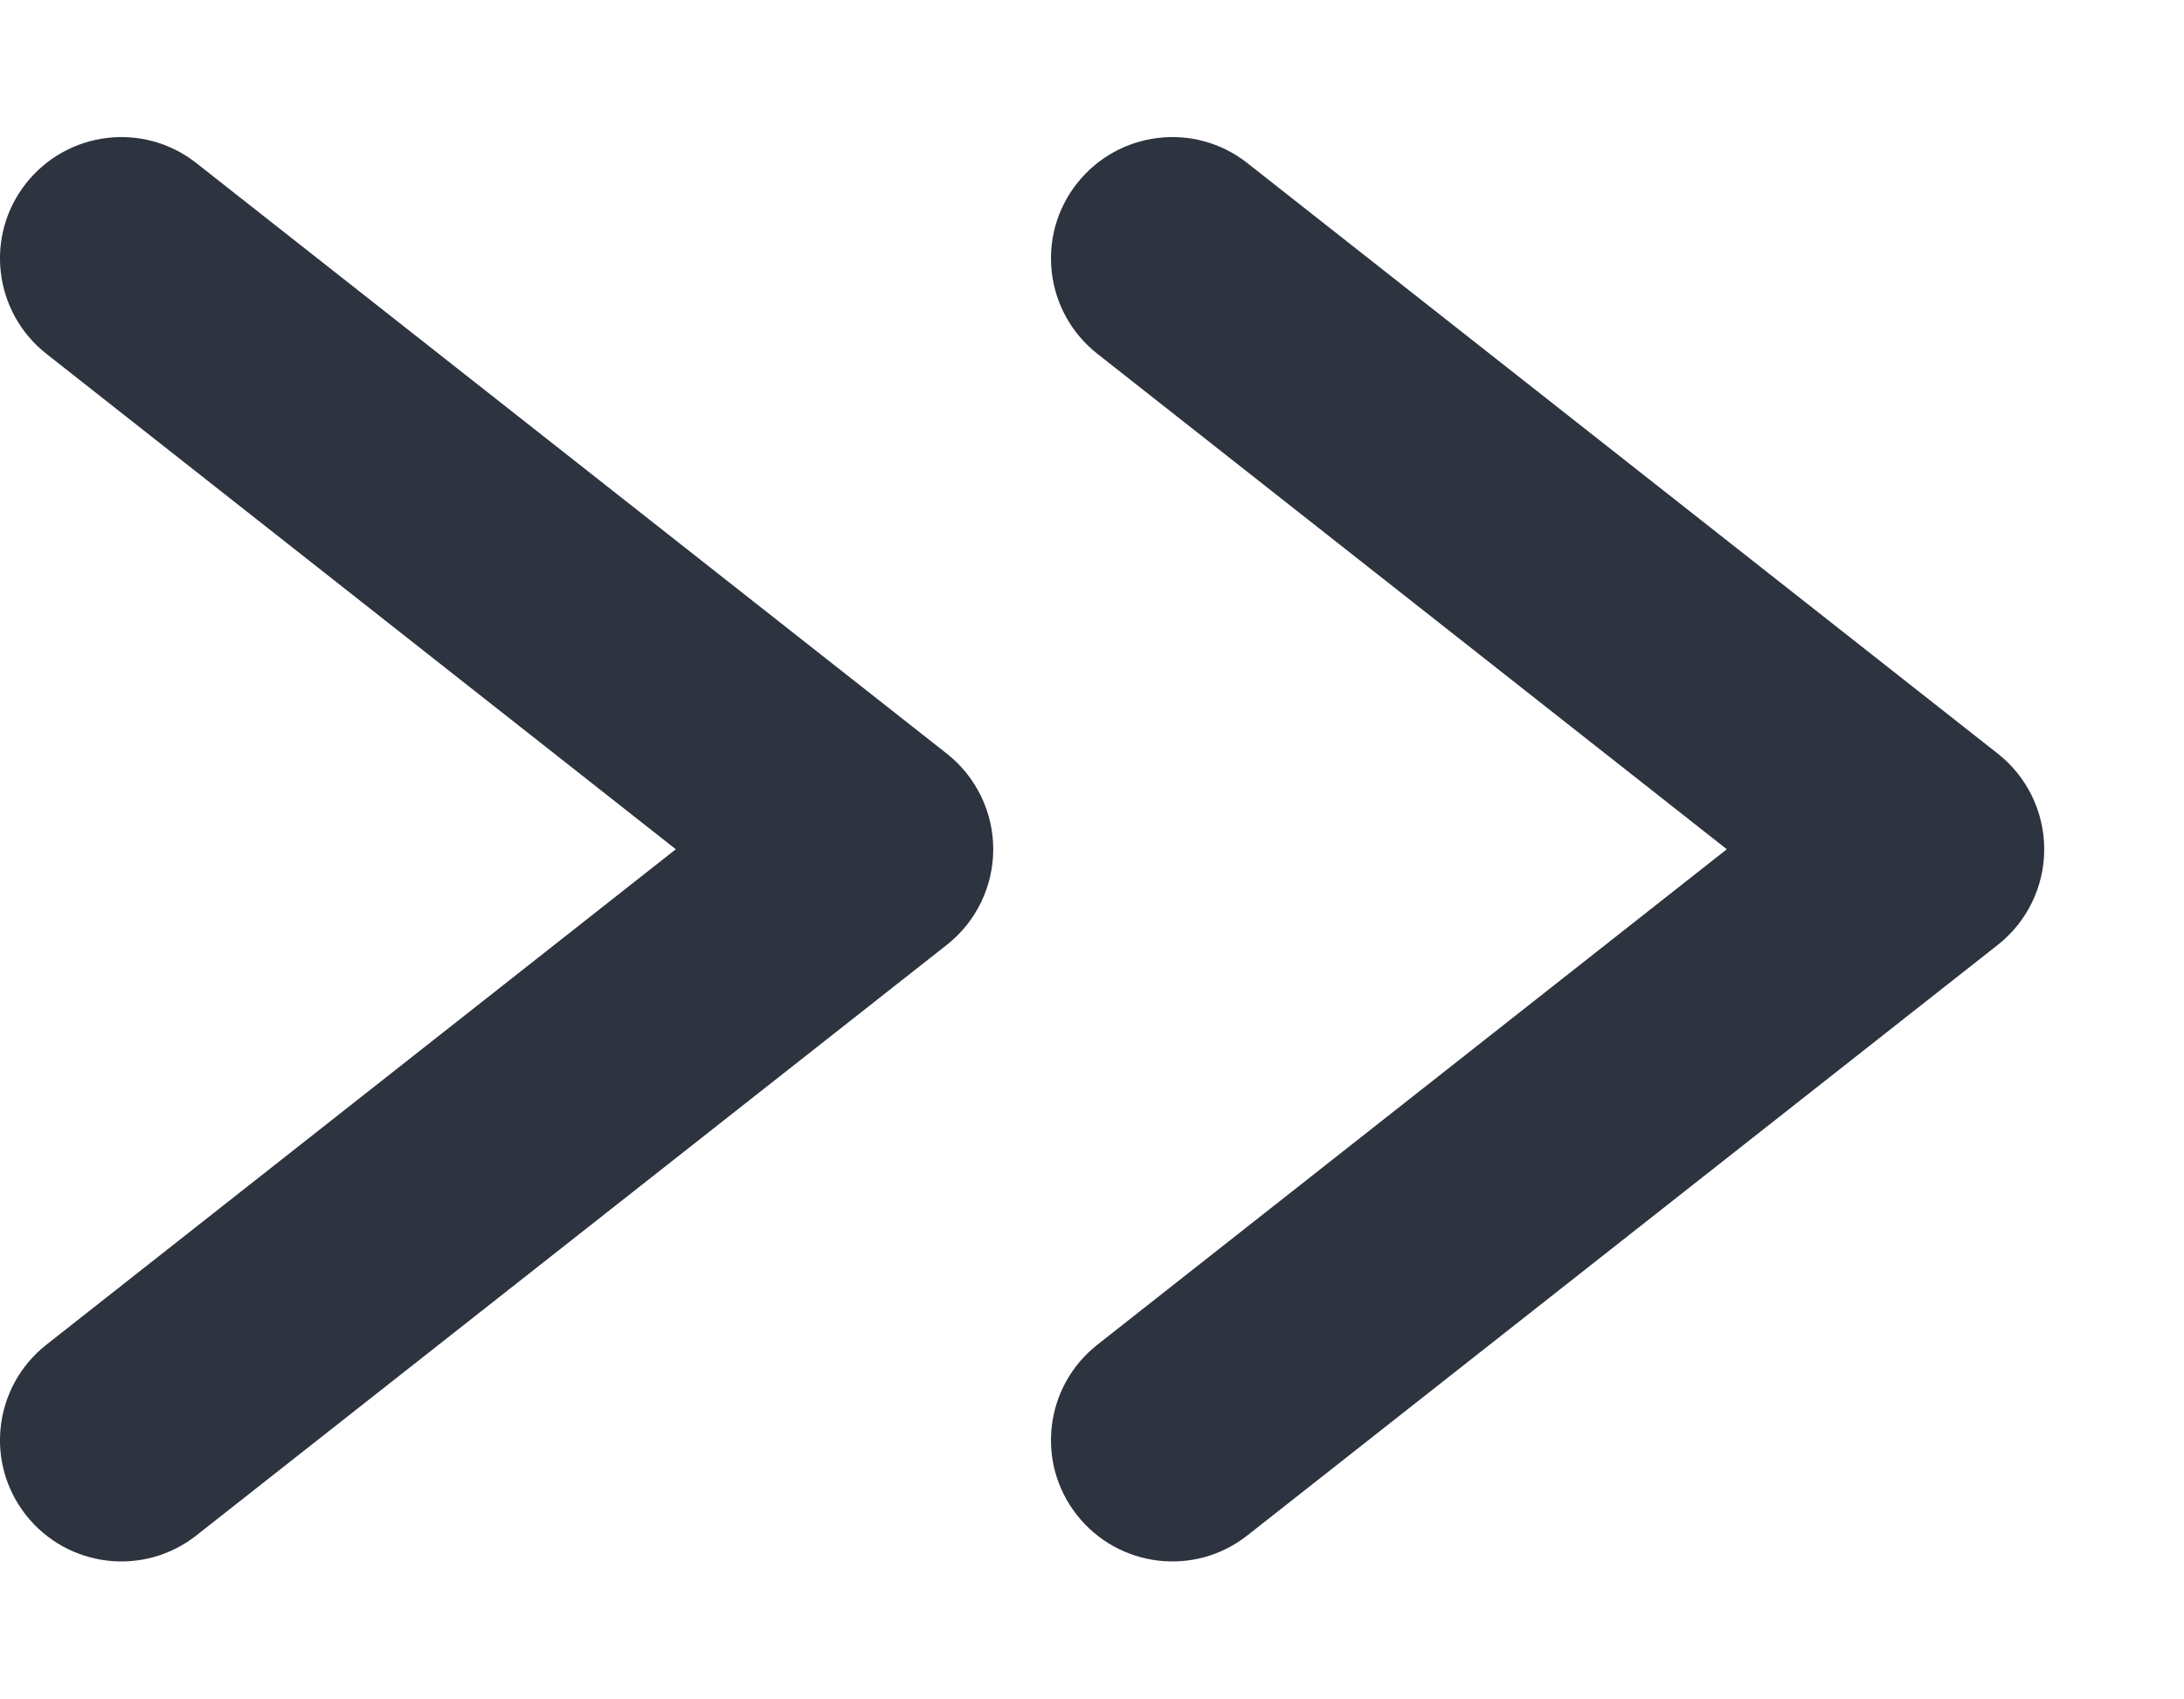
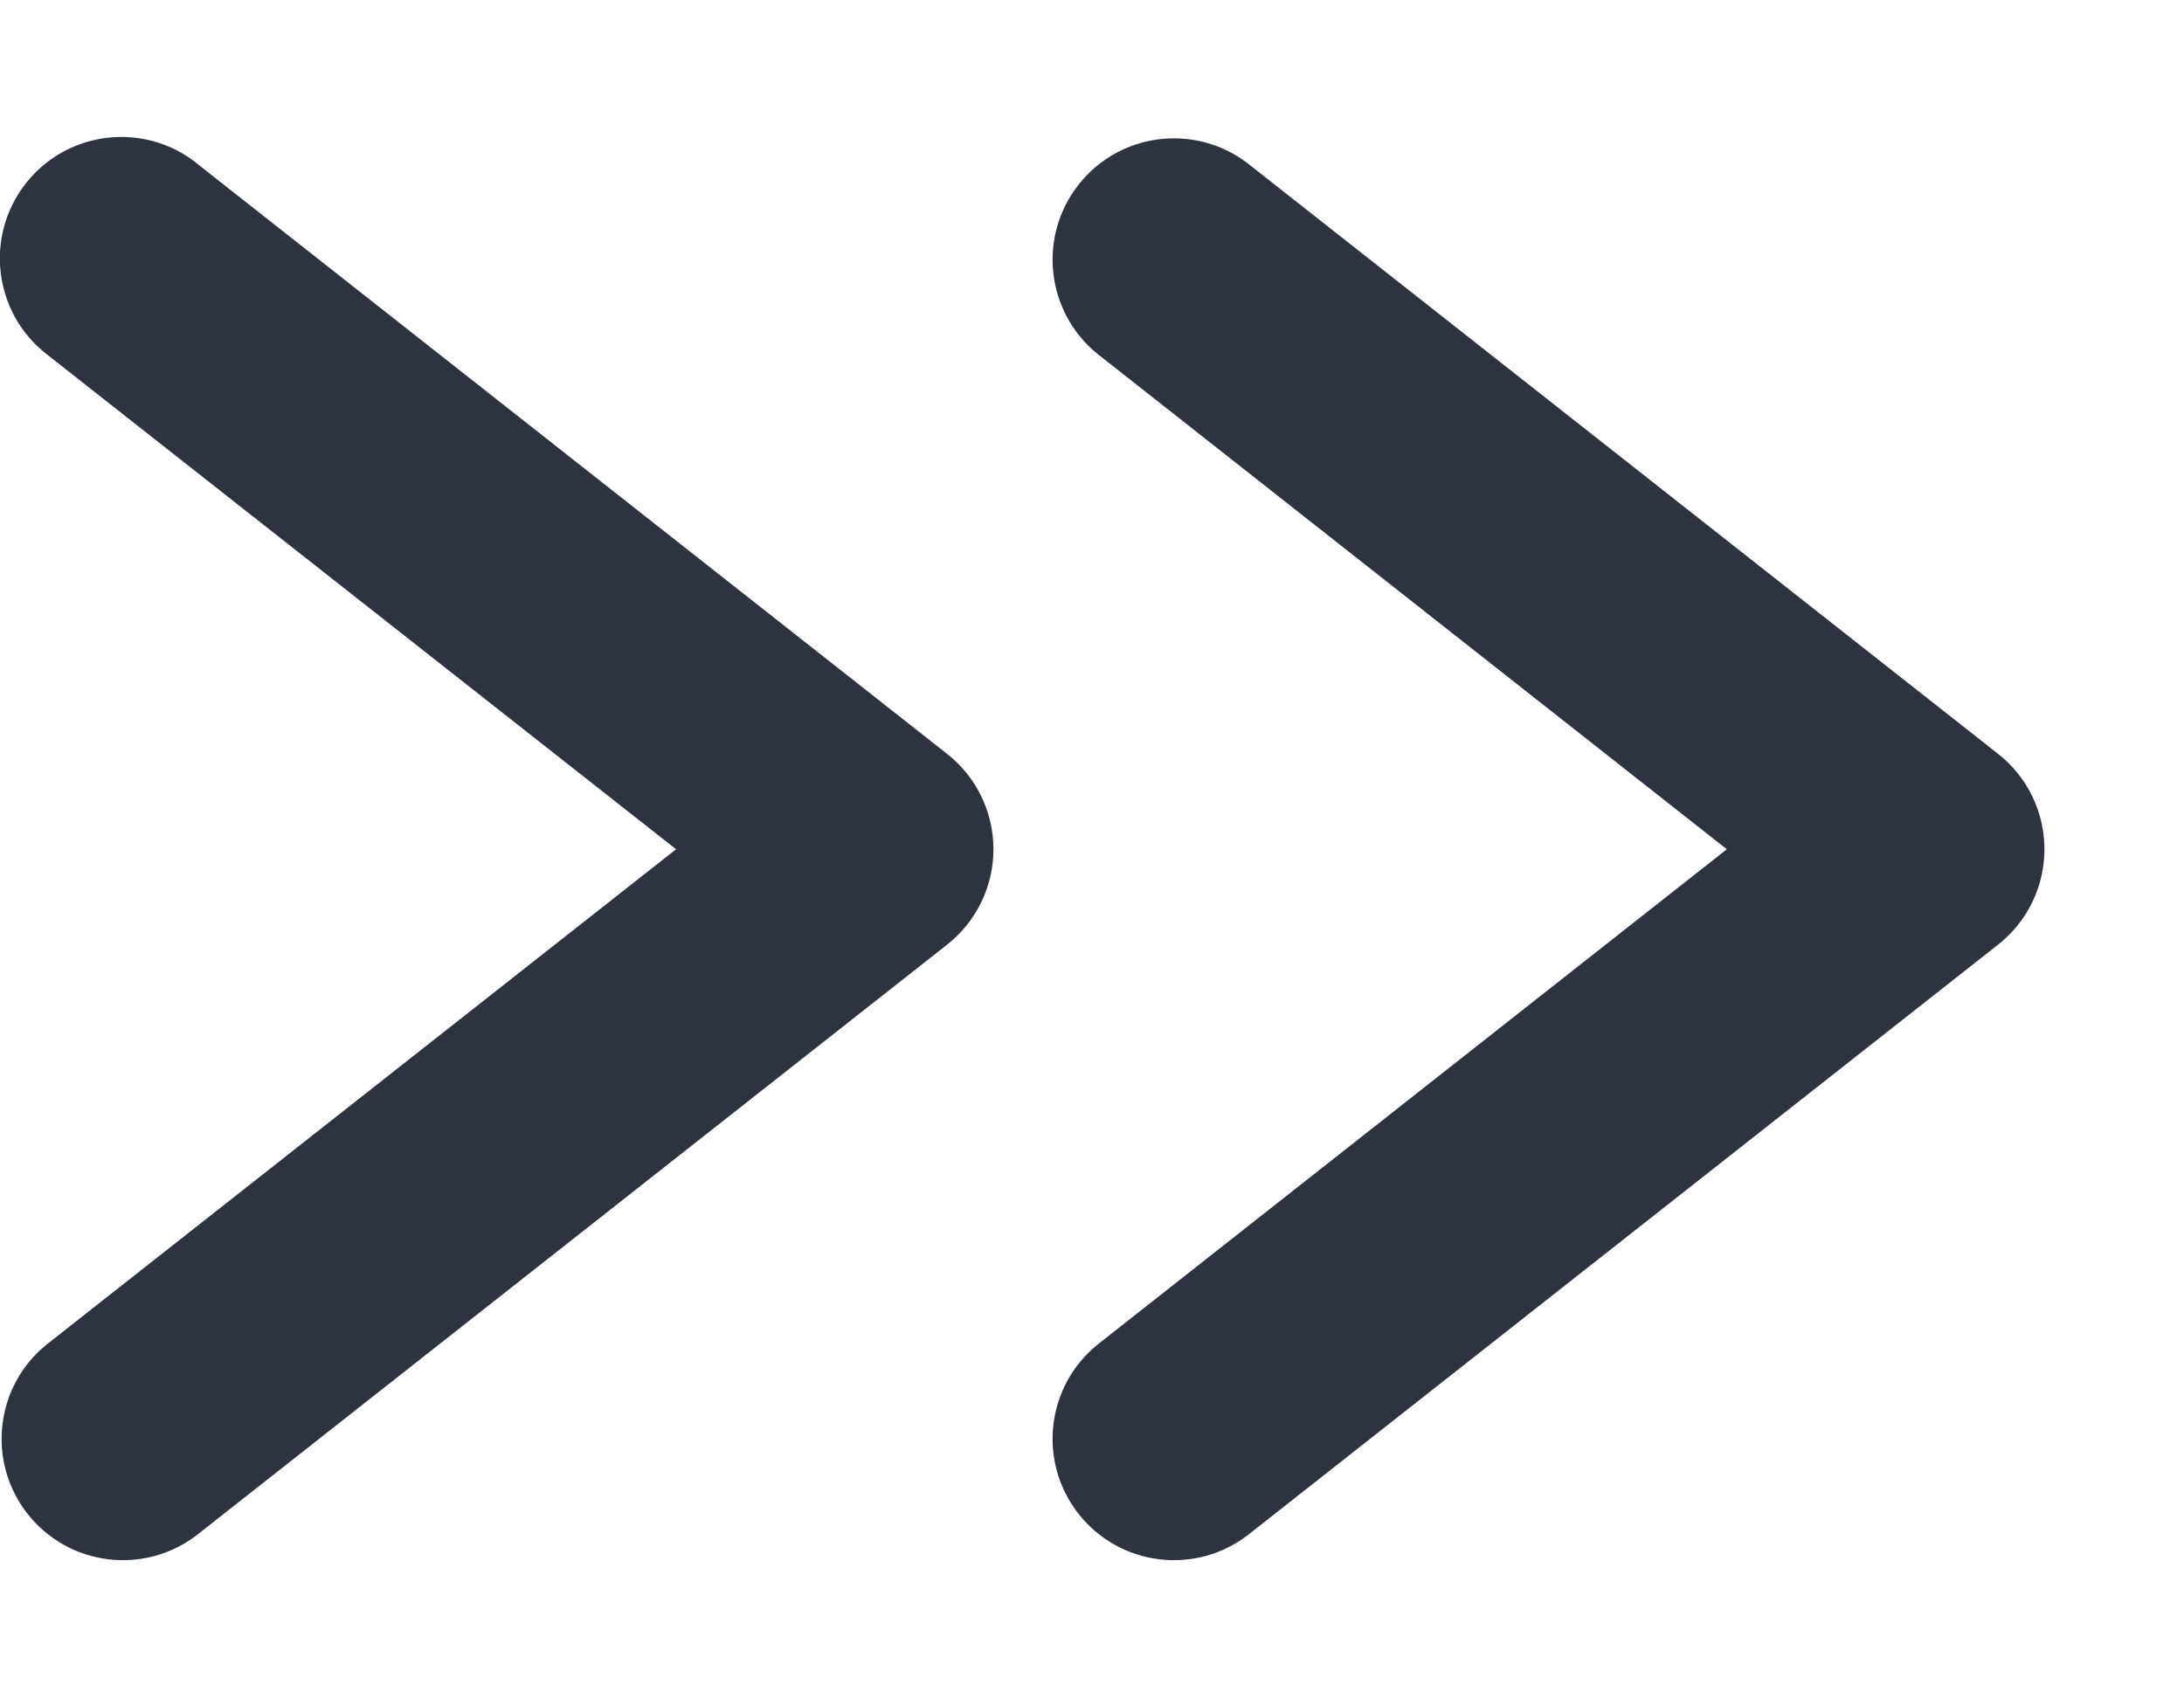
<svg xmlns="http://www.w3.org/2000/svg" viewBox="0 0 9 7" fill="none">
-   <path fill-rule="evenodd" clip-rule="evenodd" d="M0.809 0.672C0.592 0.501 0.278 0.539 0.107 0.756C-0.064 0.973 -0.026 1.287 0.191 1.458L2.785 3.5L0.191 5.542C-0.026 5.713 -0.064 6.027 0.107 6.244C0.278 6.461 0.592 6.499 0.809 6.328L3.903 3.893C4.023 3.798 4.093 3.653 4.093 3.5C4.093 3.347 4.023 3.202 3.903 3.107L0.809 0.672ZM5.14 0.672C4.923 0.501 4.609 0.539 4.438 0.756C4.267 0.973 4.305 1.287 4.522 1.458L7.116 3.5L4.522 5.542C4.305 5.713 4.267 6.027 4.438 6.244C4.609 6.461 4.923 6.499 5.14 6.328L8.234 3.893C8.354 3.798 8.424 3.653 8.424 3.5C8.424 3.347 8.354 3.202 8.234 3.107L5.14 0.672Z" fill="#2D3440" />
+   <path fill-rule="evenodd" clip-rule="evenodd" d="M.81.672a.5.5 0 0 0-.62.786L2.786 3.5.191 5.542a.5.5 0 0 0 .618.786l3.094-2.435a.5.5 0 0 0 0-.786L.809.672Zm4.33 0a.5.5 0 0 0-.618.786L7.116 3.5 4.522 5.542a.5.5 0 0 0 .618.786l3.094-2.435a.5.5 0 0 0 0-.786L5.14.672Z" fill="#2D3440" />
</svg>
